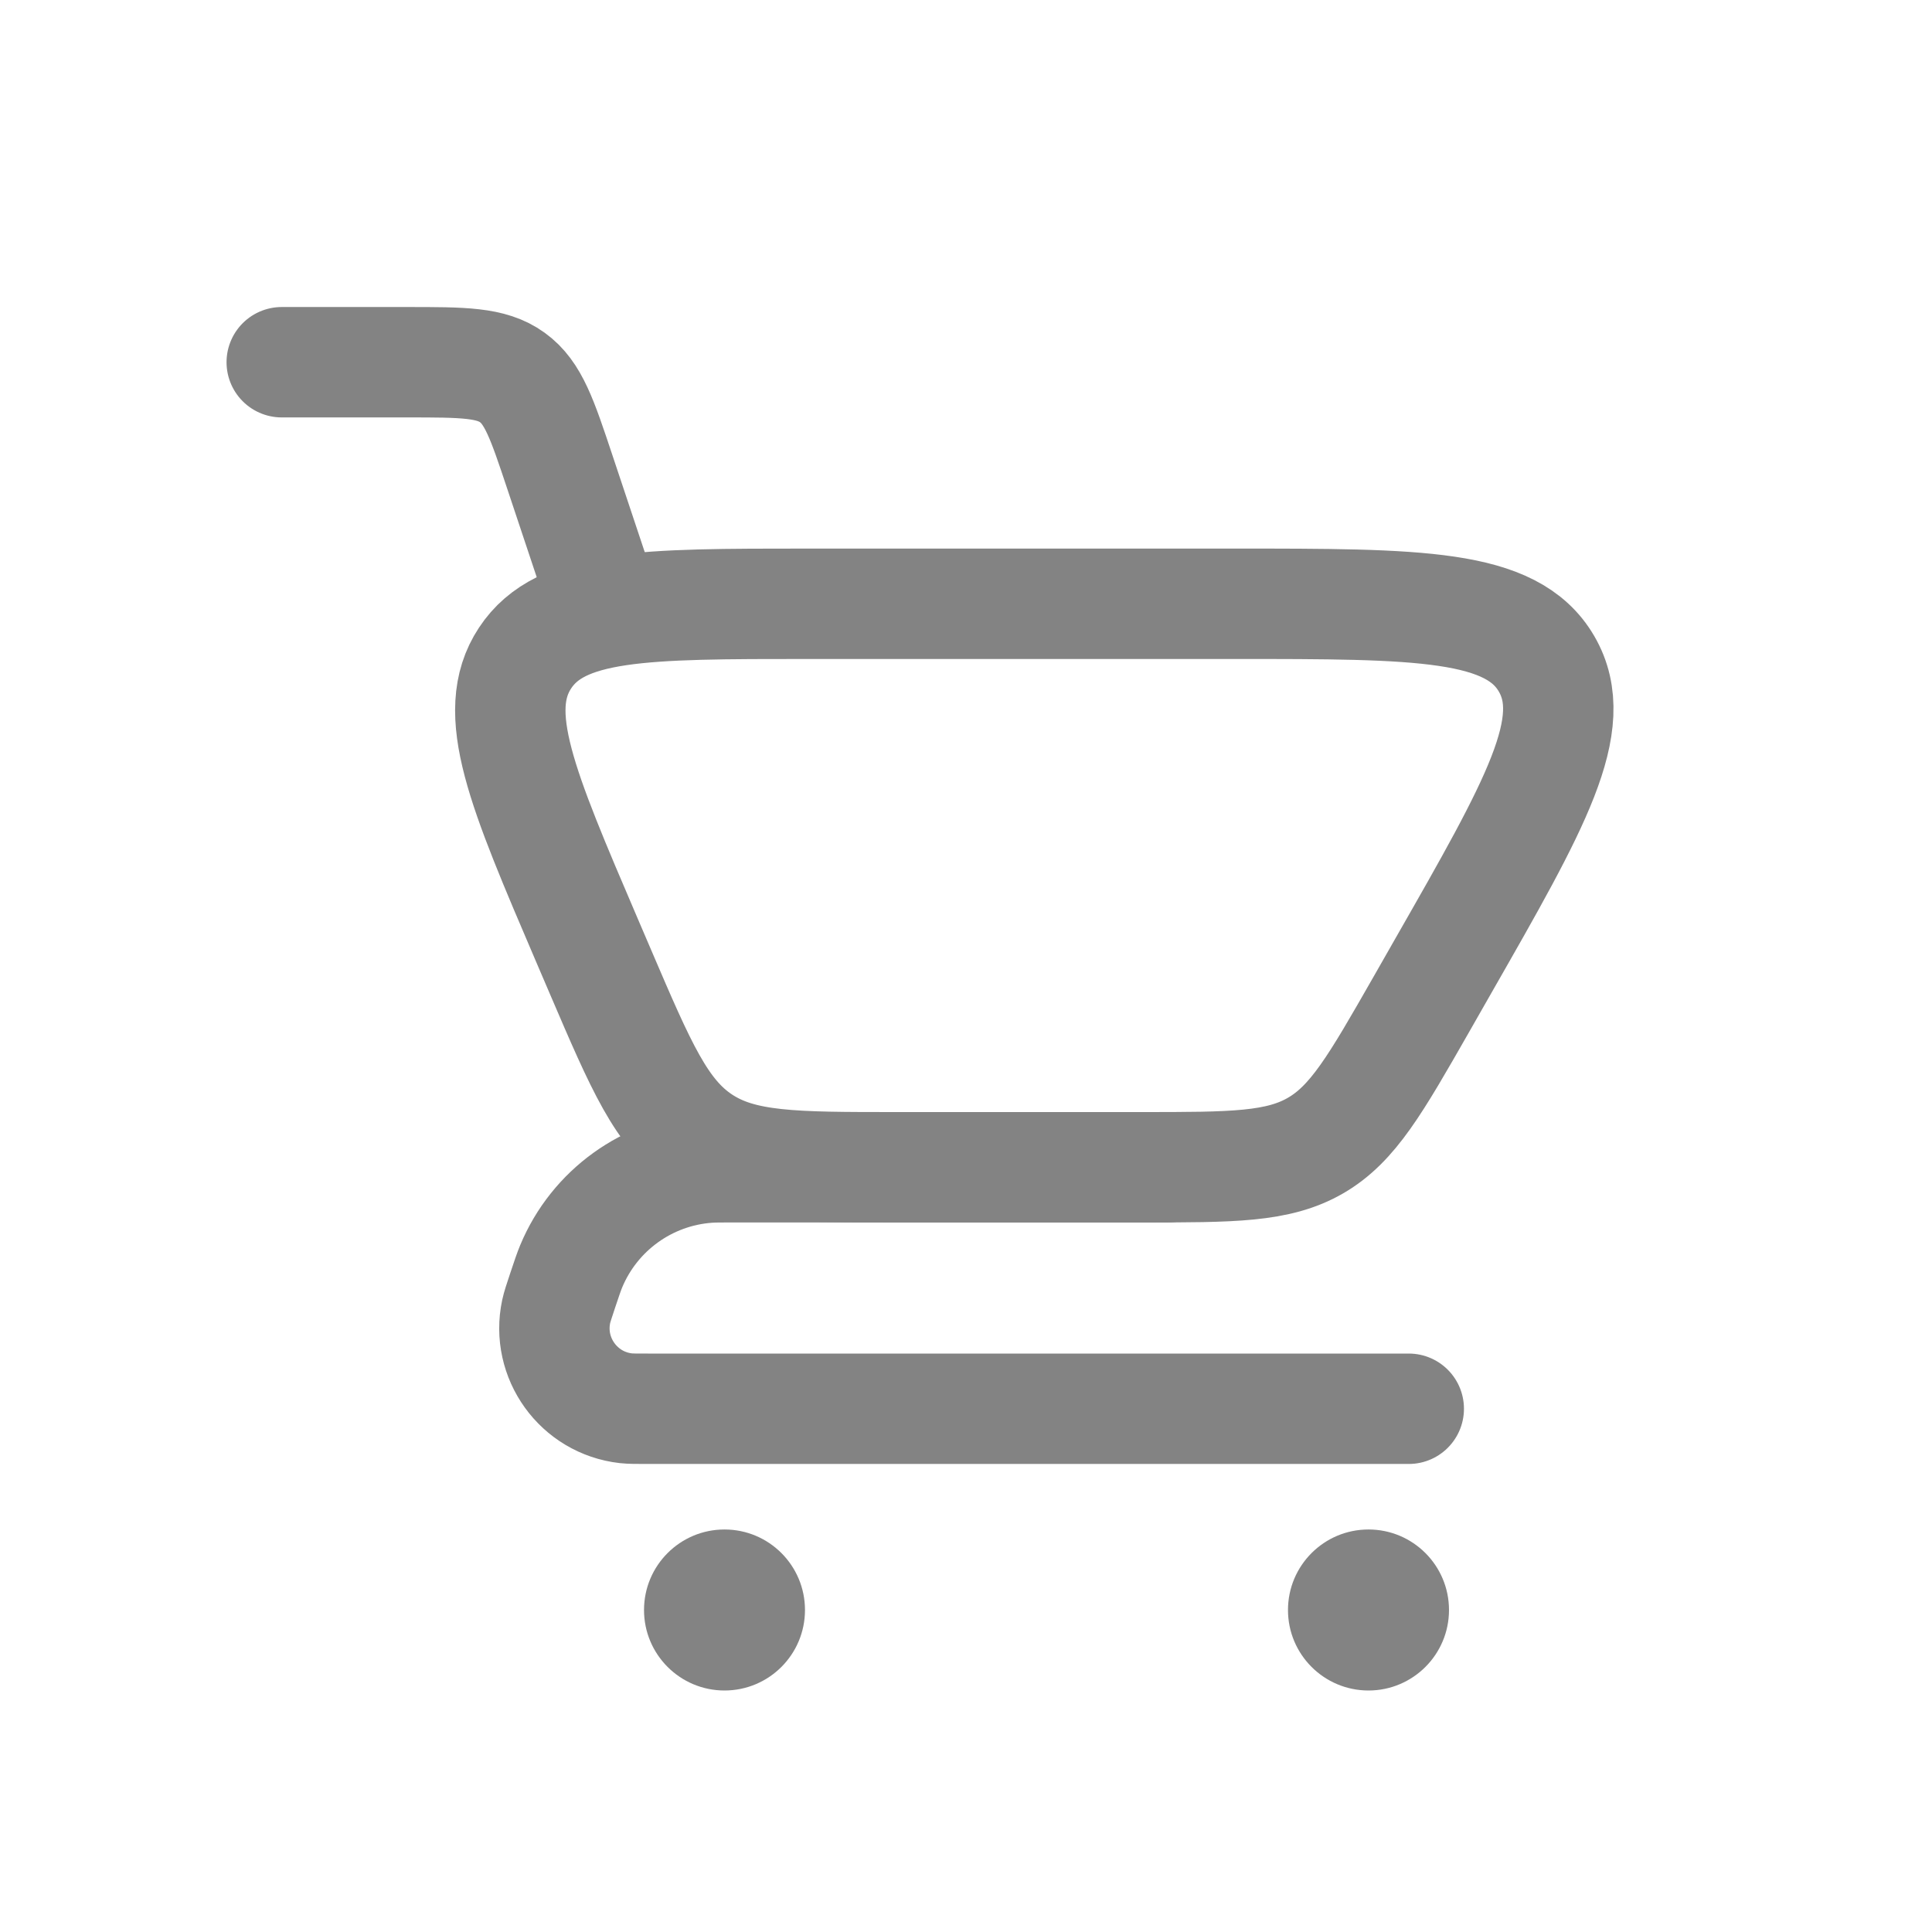
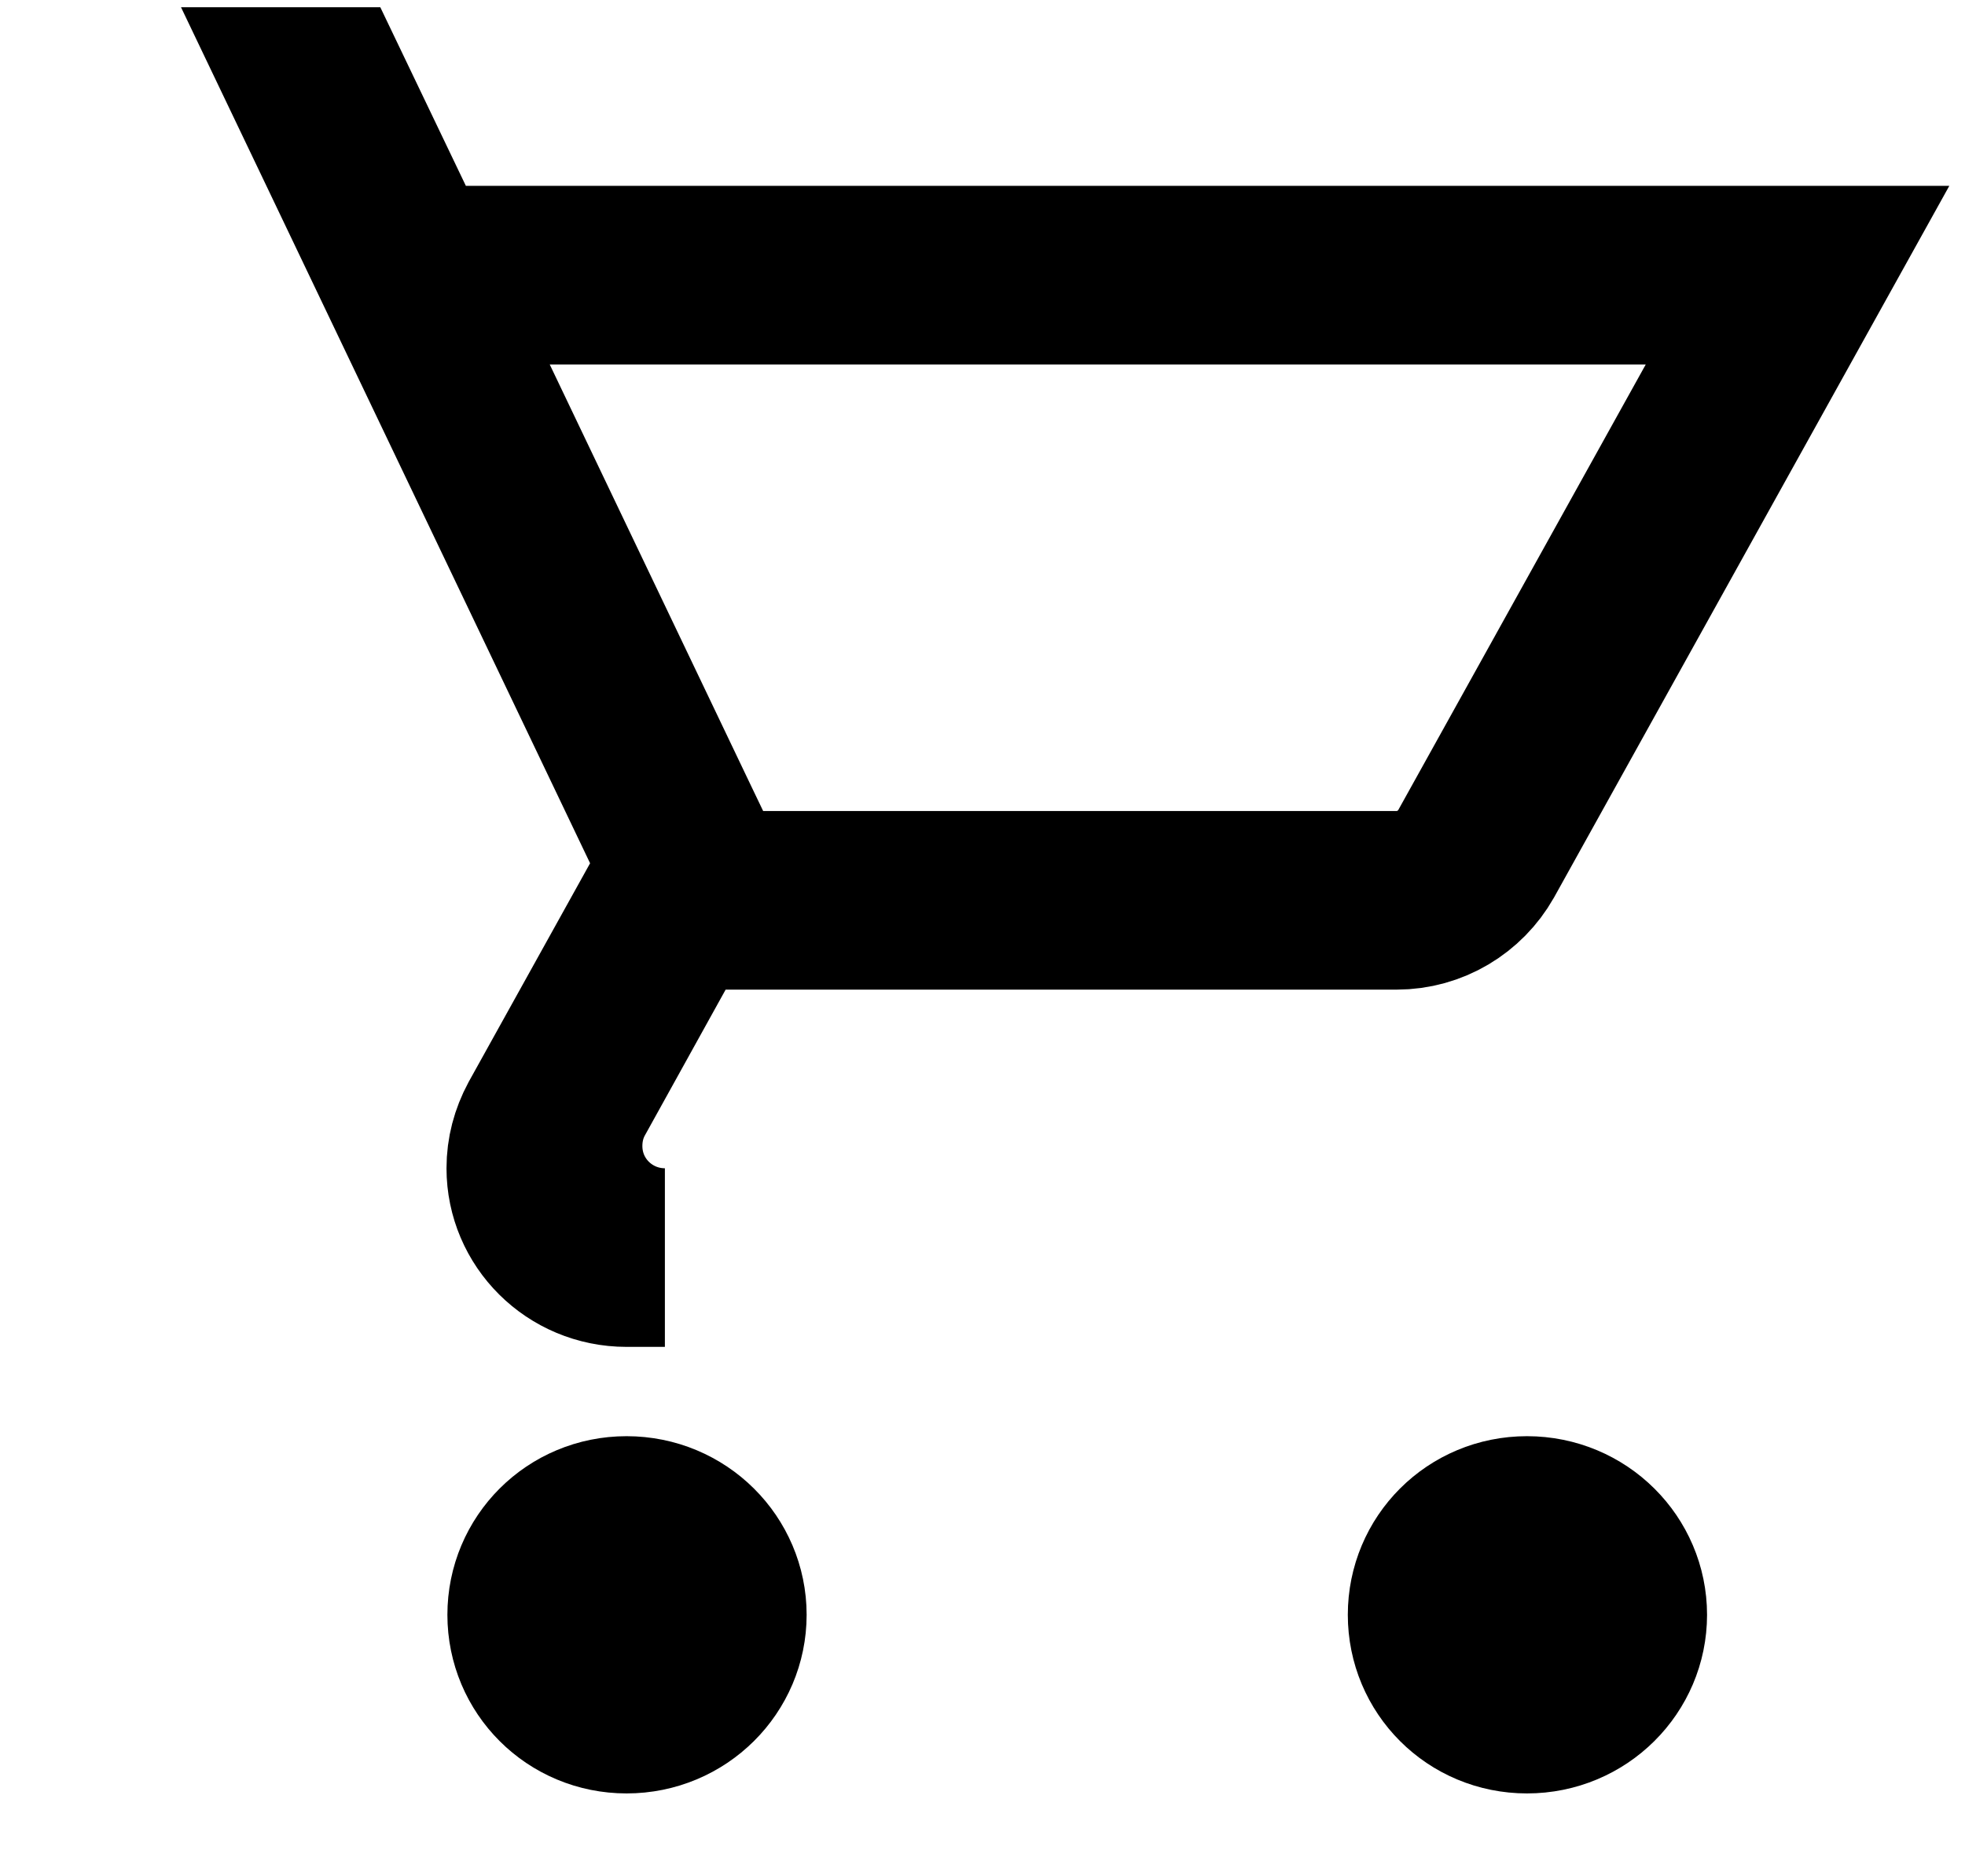
- <svg xmlns="http://www.w3.org/2000/svg" width="35" height="35" viewBox="0 0 35 35" fill="none">
-   <path d="M5.104 6.562H7.377C8.392 6.562 8.899 6.562 9.281 6.838C9.663 7.113 9.823 7.594 10.144 8.557L10.938 10.938" stroke="#838383" stroke-width="2" stroke-linecap="round" />
-   <path d="M25.521 25.521H11.741C11.528 25.521 11.421 25.521 11.34 25.512C10.483 25.416 9.896 24.601 10.076 23.758C10.093 23.678 10.127 23.577 10.194 23.375C10.269 23.151 10.307 23.038 10.348 22.939C10.771 21.925 11.729 21.234 12.825 21.154C12.932 21.146 13.051 21.146 13.287 21.146H21.146" stroke="#838383" stroke-width="2" stroke-linecap="round" stroke-linejoin="round" />
-   <path d="M20.677 21.146H16.242C14.377 21.146 13.444 21.146 12.713 20.664C11.983 20.183 11.615 19.325 10.88 17.61L10.634 17.036C9.454 14.281 8.864 12.904 9.512 11.921C10.16 10.938 11.659 10.938 14.656 10.938H22.357C25.71 10.938 27.386 10.938 28.018 12.027C28.651 13.117 27.819 14.572 26.155 17.483L25.742 18.207C24.922 19.641 24.513 20.358 23.834 20.752C23.155 21.146 22.329 21.146 20.677 21.146Z" stroke="#838383" stroke-width="2" stroke-linecap="round" />
-   <path d="M24.792 30.625C25.597 30.625 26.25 29.972 26.25 29.167C26.25 28.361 25.597 27.708 24.792 27.708C23.986 27.708 23.333 28.361 23.333 29.167C23.333 29.972 23.986 30.625 24.792 30.625Z" fill="#838383" />
-   <path d="M13.125 30.625C13.931 30.625 14.583 29.972 14.583 29.167C14.583 28.361 13.931 27.708 13.125 27.708C12.32 27.708 11.667 28.361 11.667 29.167C11.667 29.972 12.32 30.625 13.125 30.625Z" fill="#838383" />
+ <svg xmlns="http://www.w3.org/2000/svg" width="22" height="21" viewBox="0 0 22 21" fill="none">
+   <path d="M3.885 1.65L3.613 1.081H3.628L4.314 2.513L4.586 3.081H5.216H20.12C20.122 3.081 20.124 3.081 20.125 3.081L16.526 9.561C16.348 9.874 16.014 10.081 15.634 10.081H8.124H7.535L7.249 10.597L6.349 12.222C6.236 12.423 6.192 12.634 6.192 12.831C6.192 13.531 6.758 14.081 7.444 14.081H7.015C6.446 14.081 5.999 13.626 5.999 13.081C5.999 12.91 6.042 12.749 6.124 12.595L7.481 10.151L7.732 9.7L7.509 9.235L3.885 1.65ZM6.009 18.081C6.009 17.529 6.453 17.081 7.015 17.081C7.584 17.081 8.031 17.536 8.031 18.081C8.031 18.626 7.584 19.081 7.015 19.081C6.453 19.081 6.009 18.633 6.009 18.081ZM16.09 18.081C16.09 17.529 16.533 17.081 17.096 17.081C17.665 17.081 18.112 17.536 18.112 18.081C18.112 18.626 17.665 19.081 17.096 19.081C16.533 19.081 16.09 18.633 16.09 18.081Z" stroke="black" stroke-width="2" />
</svg>
